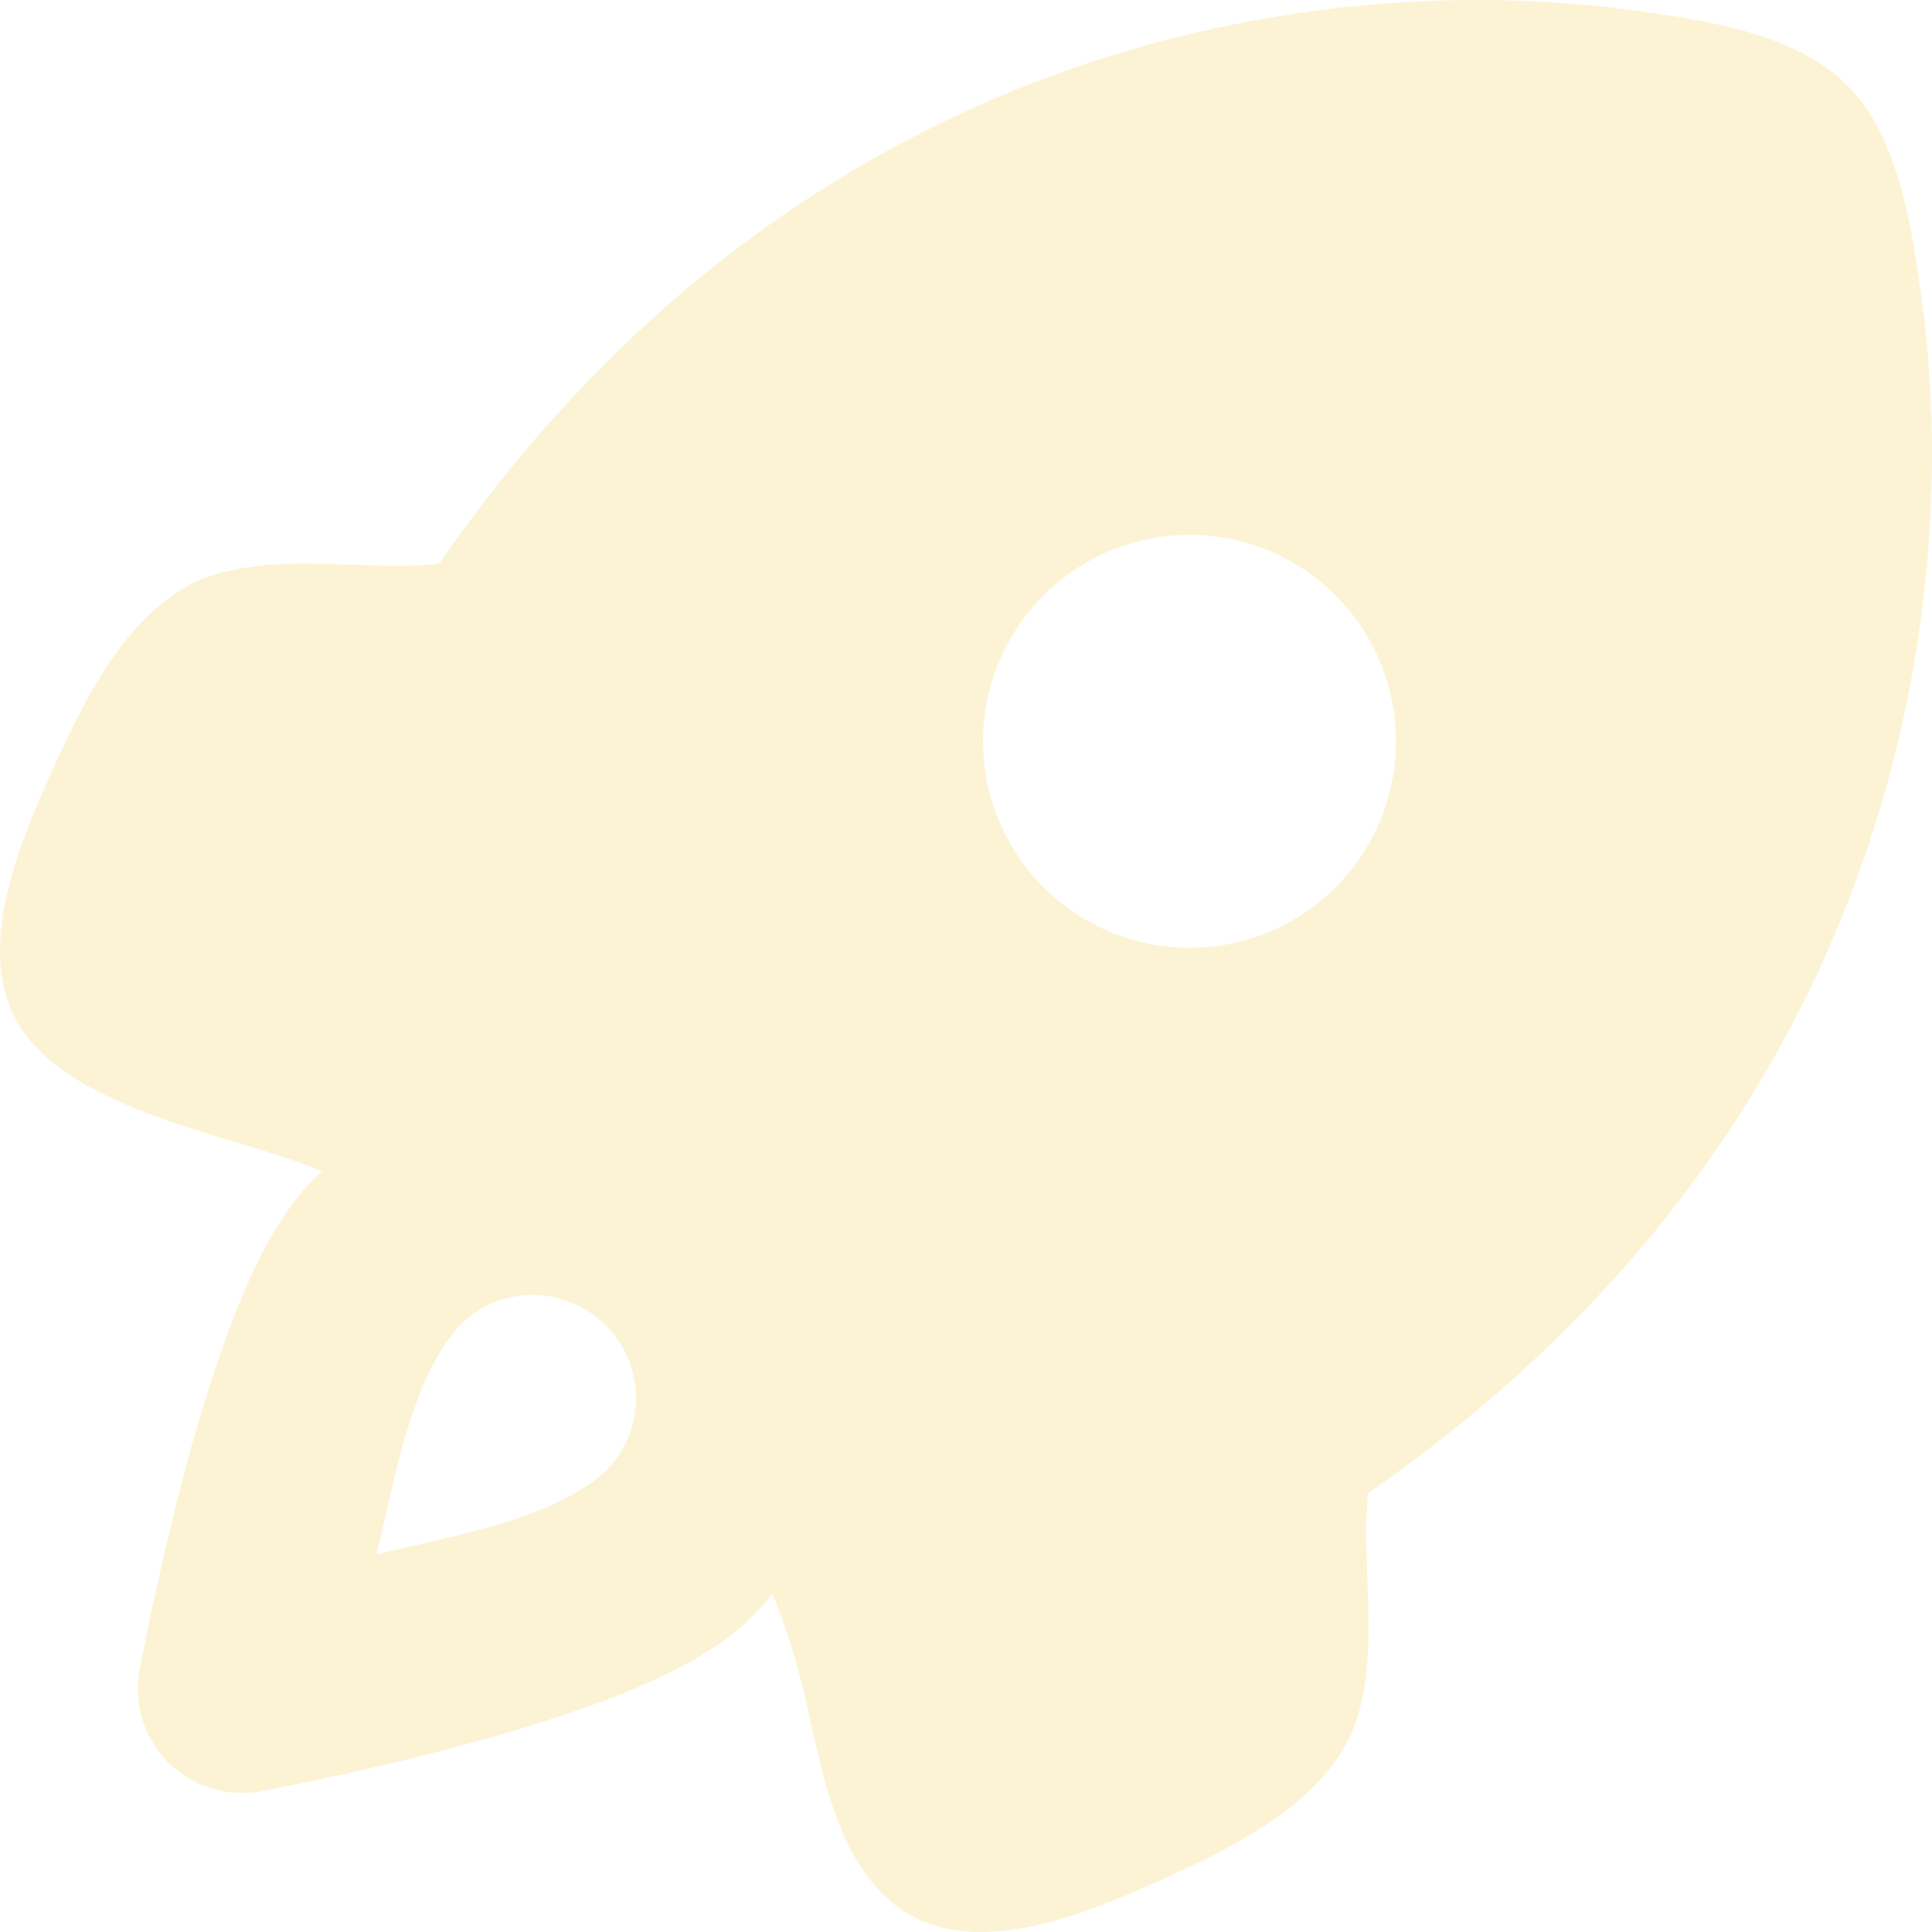
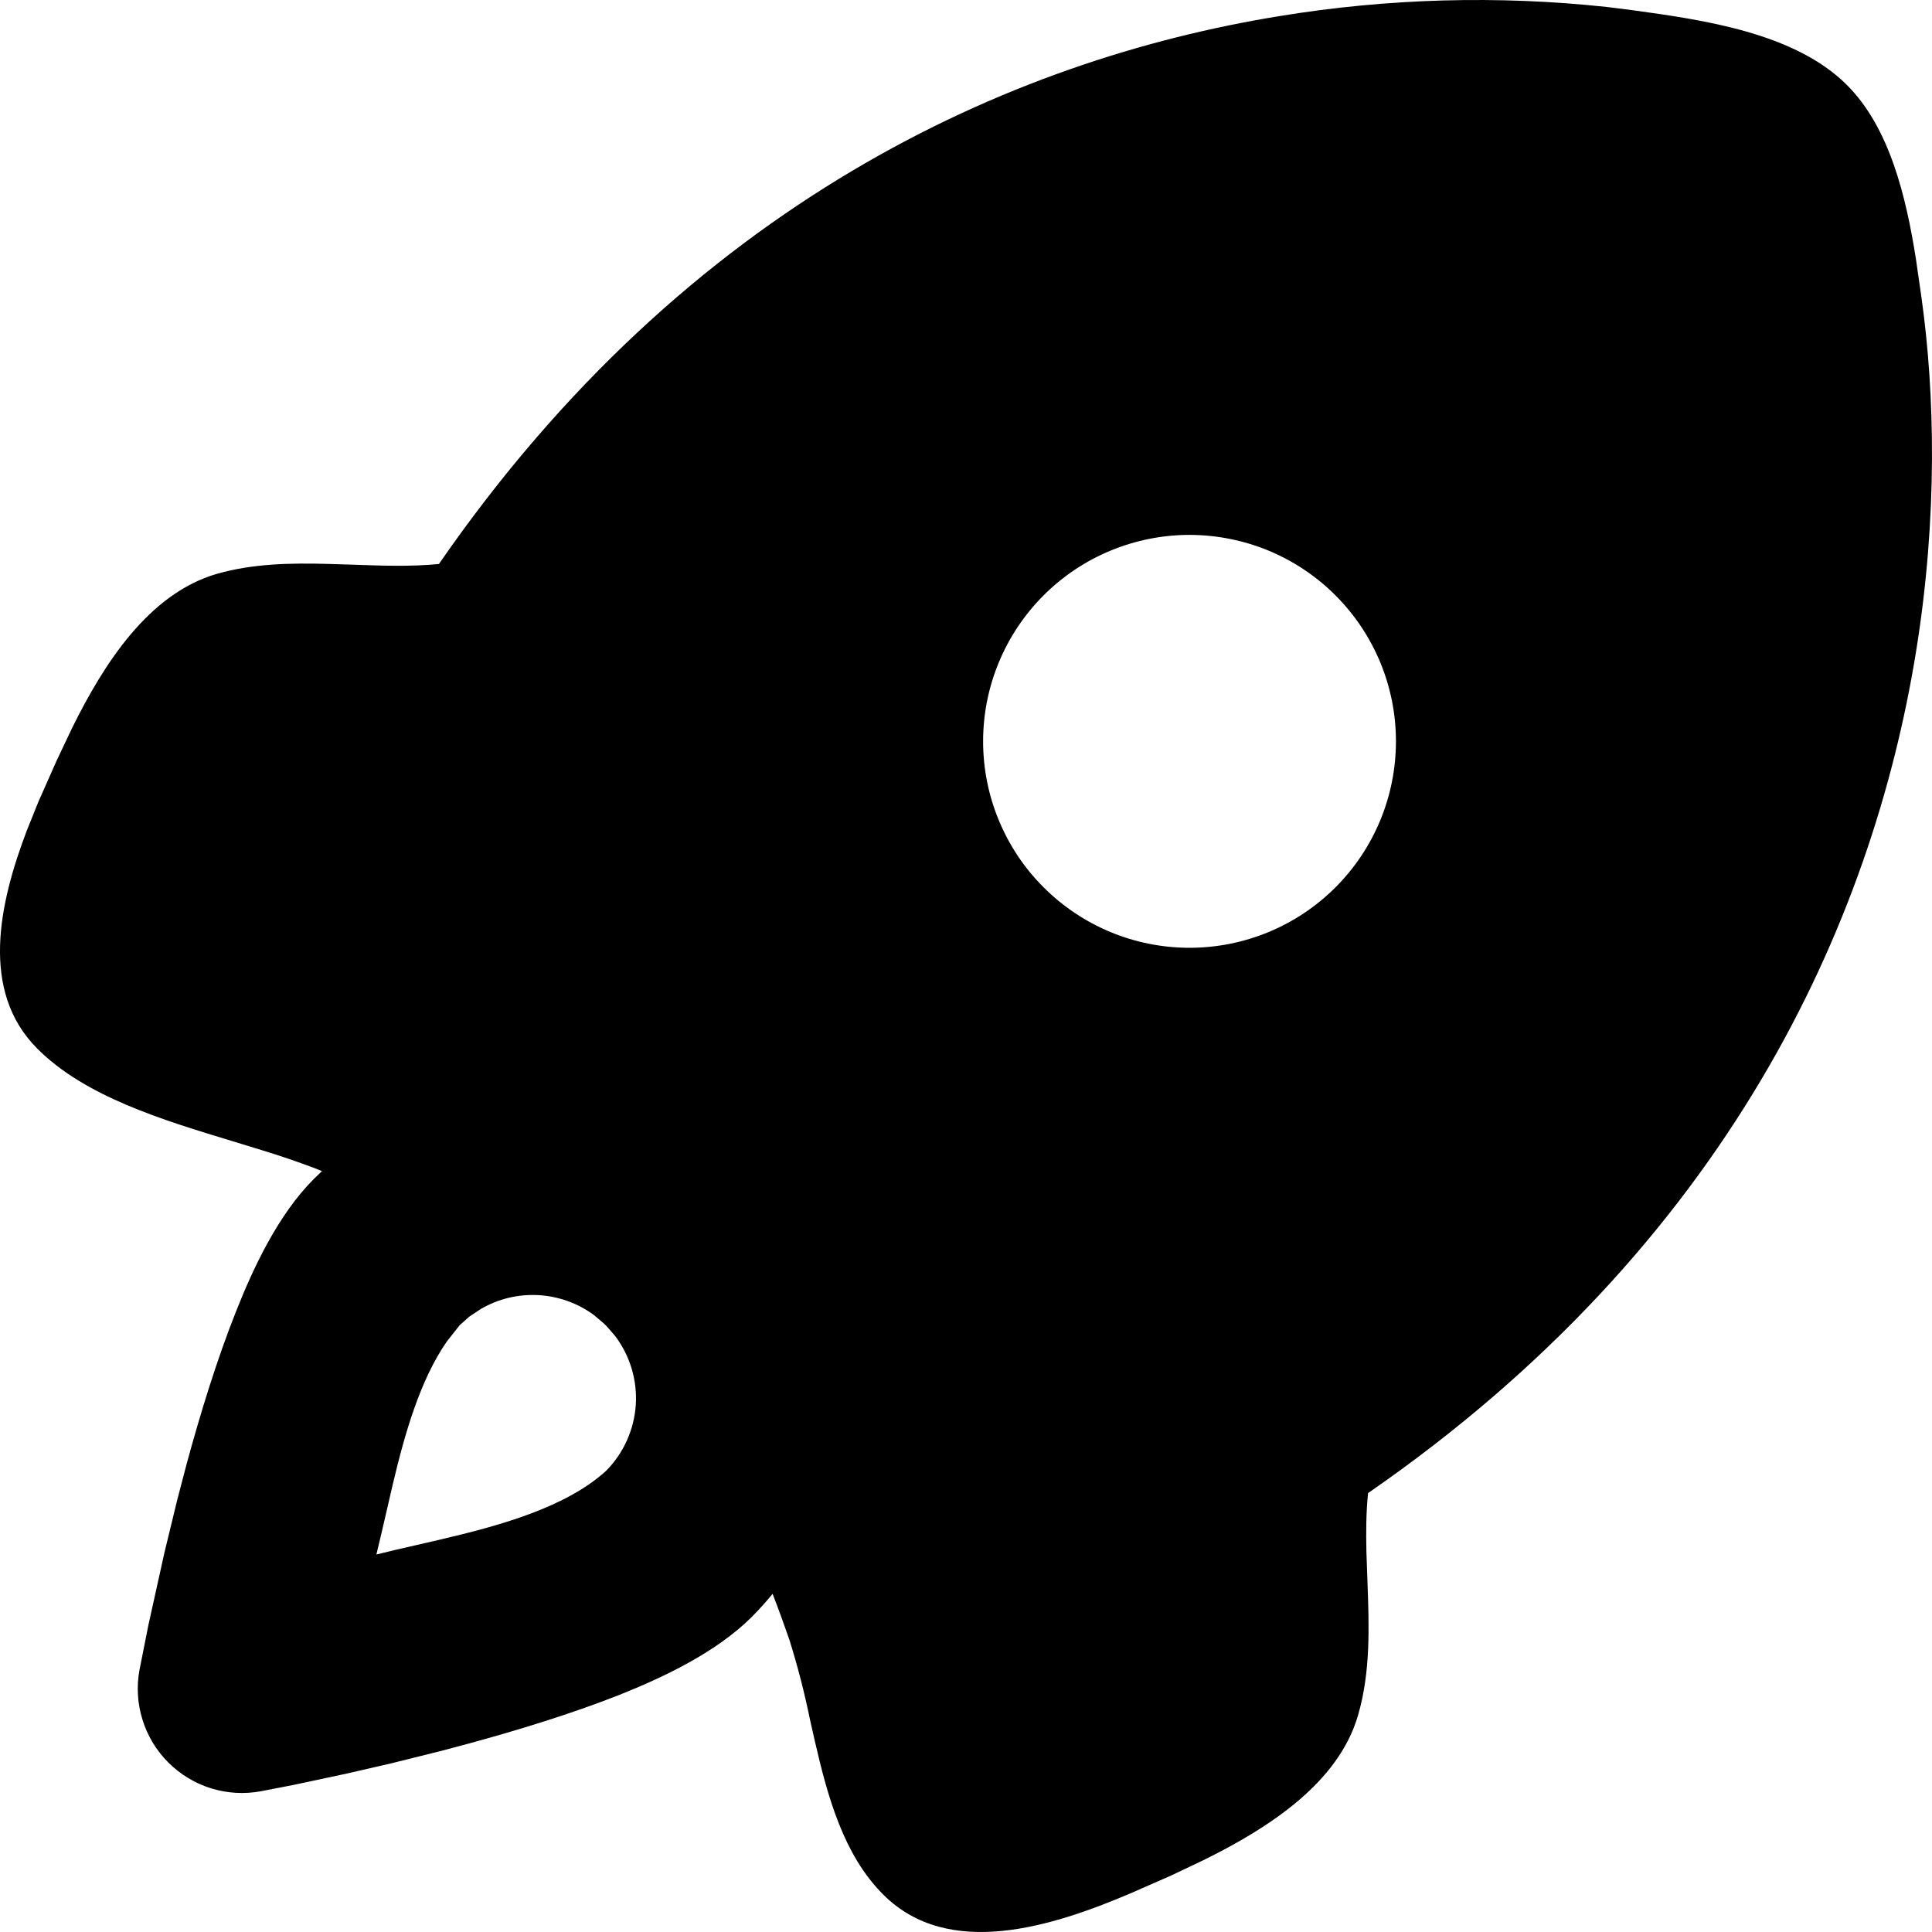
<svg xmlns="http://www.w3.org/2000/svg" width="28" height="28" viewBox="0 0 28 28" fill="none">
-   <path fill-rule="evenodd" clip-rule="evenodd" d="M23.288 0.101L23.669 0.149C24.678 0.288 26.012 0.475 26.767 1.232C27.387 1.85 27.625 2.855 27.767 3.753L27.85 4.33C28.039 5.691 28.088 7.474 27.767 9.455C27.132 13.364 25.052 18.028 19.827 21.639C19.798 21.92 19.797 22.204 19.803 22.488L19.818 22.913C19.842 23.567 19.866 24.221 19.683 24.855C19.399 25.842 18.386 26.493 17.439 26.96L16.976 27.18L16.377 27.443C15.258 27.918 13.748 28.406 12.801 27.458C12.232 26.891 11.999 26.059 11.809 25.232L11.739 24.922C11.659 24.531 11.56 24.145 11.44 23.764C11.365 23.546 11.284 23.323 11.197 23.099C11.102 23.216 11 23.328 10.894 23.435C10.377 23.951 9.607 24.312 8.973 24.565C8.28 24.838 7.497 25.078 6.771 25.275L6.399 25.374L5.685 25.552L5.039 25.701L4.266 25.866L3.782 25.96C3.541 26.005 3.293 25.99 3.059 25.918C2.825 25.845 2.612 25.716 2.439 25.543C2.266 25.37 2.137 25.157 2.065 24.923C1.992 24.689 1.977 24.441 2.022 24.2L2.15 23.555L2.381 22.511L2.566 21.748L2.707 21.209C2.904 20.485 3.144 19.702 3.419 19.011C3.67 18.375 4.031 17.604 4.547 17.088L4.666 16.973L4.571 16.934C4.315 16.837 4.056 16.749 3.794 16.669L3.38 16.542C2.342 16.228 1.232 15.89 0.542 15.199C-0.295 14.363 -0.013 13.09 0.391 12.031L0.556 11.621L0.821 11.023L1.041 10.559C1.507 9.613 2.158 8.601 3.145 8.316C3.669 8.167 4.213 8.158 4.761 8.173L5.09 8.183C5.518 8.198 5.944 8.215 6.361 8.174C9.972 2.948 14.636 0.867 18.545 0.233C20.113 -0.024 21.708 -0.069 23.288 0.101ZM8.611 19.061C8.376 18.887 8.094 18.786 7.802 18.77C7.509 18.754 7.219 18.824 6.966 18.972L6.801 19.082L6.662 19.206L6.475 19.443C6.086 20.005 5.865 20.783 5.693 21.51L5.531 22.21L5.455 22.529L5.74 22.46L6.366 22.316C7.23 22.114 8.189 21.853 8.778 21.322C9.035 21.066 9.189 20.725 9.214 20.364C9.238 20.002 9.13 19.644 8.91 19.356L8.787 19.215L8.752 19.181L8.611 19.061ZM19.355 8.629C19.078 8.351 18.748 8.131 18.385 7.98C18.022 7.83 17.633 7.753 17.24 7.752C16.847 7.752 16.458 7.83 16.095 7.98C15.732 8.13 15.402 8.351 15.125 8.628C14.847 8.906 14.626 9.236 14.476 9.599C14.325 9.962 14.248 10.351 14.248 10.744C14.248 11.137 14.325 11.526 14.476 11.889C14.626 12.252 14.846 12.582 15.124 12.859C15.685 13.421 16.446 13.736 17.239 13.736C18.033 13.736 18.794 13.421 19.355 12.86C19.916 12.299 20.231 11.538 20.231 10.745C20.232 9.951 19.916 9.19 19.355 8.629Z" fill="#FCF3D4" />
+   <path fill-rule="evenodd" clip-rule="evenodd" d="M23.288 0.101L23.669 0.149C24.678 0.288 26.012 0.475 26.767 1.232C27.387 1.85 27.625 2.855 27.767 3.753L27.85 4.33C28.039 5.691 28.088 7.474 27.767 9.455C27.132 13.364 25.052 18.028 19.827 21.639C19.798 21.92 19.797 22.204 19.803 22.488L19.818 22.913C19.842 23.567 19.866 24.221 19.683 24.855C19.399 25.842 18.386 26.493 17.439 26.96L16.976 27.18L16.377 27.443C15.258 27.918 13.748 28.406 12.801 27.458C12.232 26.891 11.999 26.059 11.809 25.232L11.739 24.922C11.659 24.531 11.56 24.145 11.44 23.764C11.365 23.546 11.284 23.323 11.197 23.099C11.102 23.216 11 23.328 10.894 23.435C10.377 23.951 9.607 24.312 8.973 24.565C8.28 24.838 7.497 25.078 6.771 25.275L6.399 25.374L5.685 25.552L5.039 25.701L4.266 25.866L3.782 25.96C3.541 26.005 3.293 25.99 3.059 25.918C2.825 25.845 2.612 25.716 2.439 25.543C2.266 25.37 2.137 25.157 2.065 24.923C1.992 24.689 1.977 24.441 2.022 24.2L2.15 23.555L2.381 22.511L2.566 21.748L2.707 21.209C2.904 20.485 3.144 19.702 3.419 19.011C3.67 18.375 4.031 17.604 4.547 17.088L4.666 16.973L4.571 16.934C4.315 16.837 4.056 16.749 3.794 16.669L3.38 16.542C2.342 16.228 1.232 15.89 0.542 15.199C-0.295 14.363 -0.013 13.09 0.391 12.031L0.556 11.621L0.821 11.023L1.041 10.559C1.507 9.613 2.158 8.601 3.145 8.316C3.669 8.167 4.213 8.158 4.761 8.173L5.09 8.183C5.518 8.198 5.944 8.215 6.361 8.174C9.972 2.948 14.636 0.867 18.545 0.233C20.113 -0.024 21.708 -0.069 23.288 0.101ZM8.611 19.061C8.376 18.887 8.094 18.786 7.802 18.77C7.509 18.754 7.219 18.824 6.966 18.972L6.801 19.082L6.662 19.206L6.475 19.443C6.086 20.005 5.865 20.783 5.693 21.51L5.531 22.21L5.455 22.529L5.74 22.46L6.366 22.316C7.23 22.114 8.189 21.853 8.778 21.322C9.035 21.066 9.189 20.725 9.214 20.364C9.238 20.002 9.13 19.644 8.91 19.356L8.787 19.215L8.752 19.181L8.611 19.061ZM19.355 8.629C19.078 8.351 18.748 8.131 18.385 7.98C18.022 7.83 17.633 7.753 17.24 7.752C16.847 7.752 16.458 7.83 16.095 7.98C15.732 8.13 15.402 8.351 15.125 8.628C14.847 8.906 14.626 9.236 14.476 9.599C14.325 9.962 14.248 10.351 14.248 10.744C14.248 11.137 14.325 11.526 14.476 11.889C14.626 12.252 14.846 12.582 15.124 12.859C15.685 13.421 16.446 13.736 17.239 13.736C18.033 13.736 18.794 13.421 19.355 12.86C19.916 12.299 20.231 11.538 20.231 10.745C20.232 9.951 19.916 9.19 19.355 8.629Z" fill="currentColor" />
</svg>
